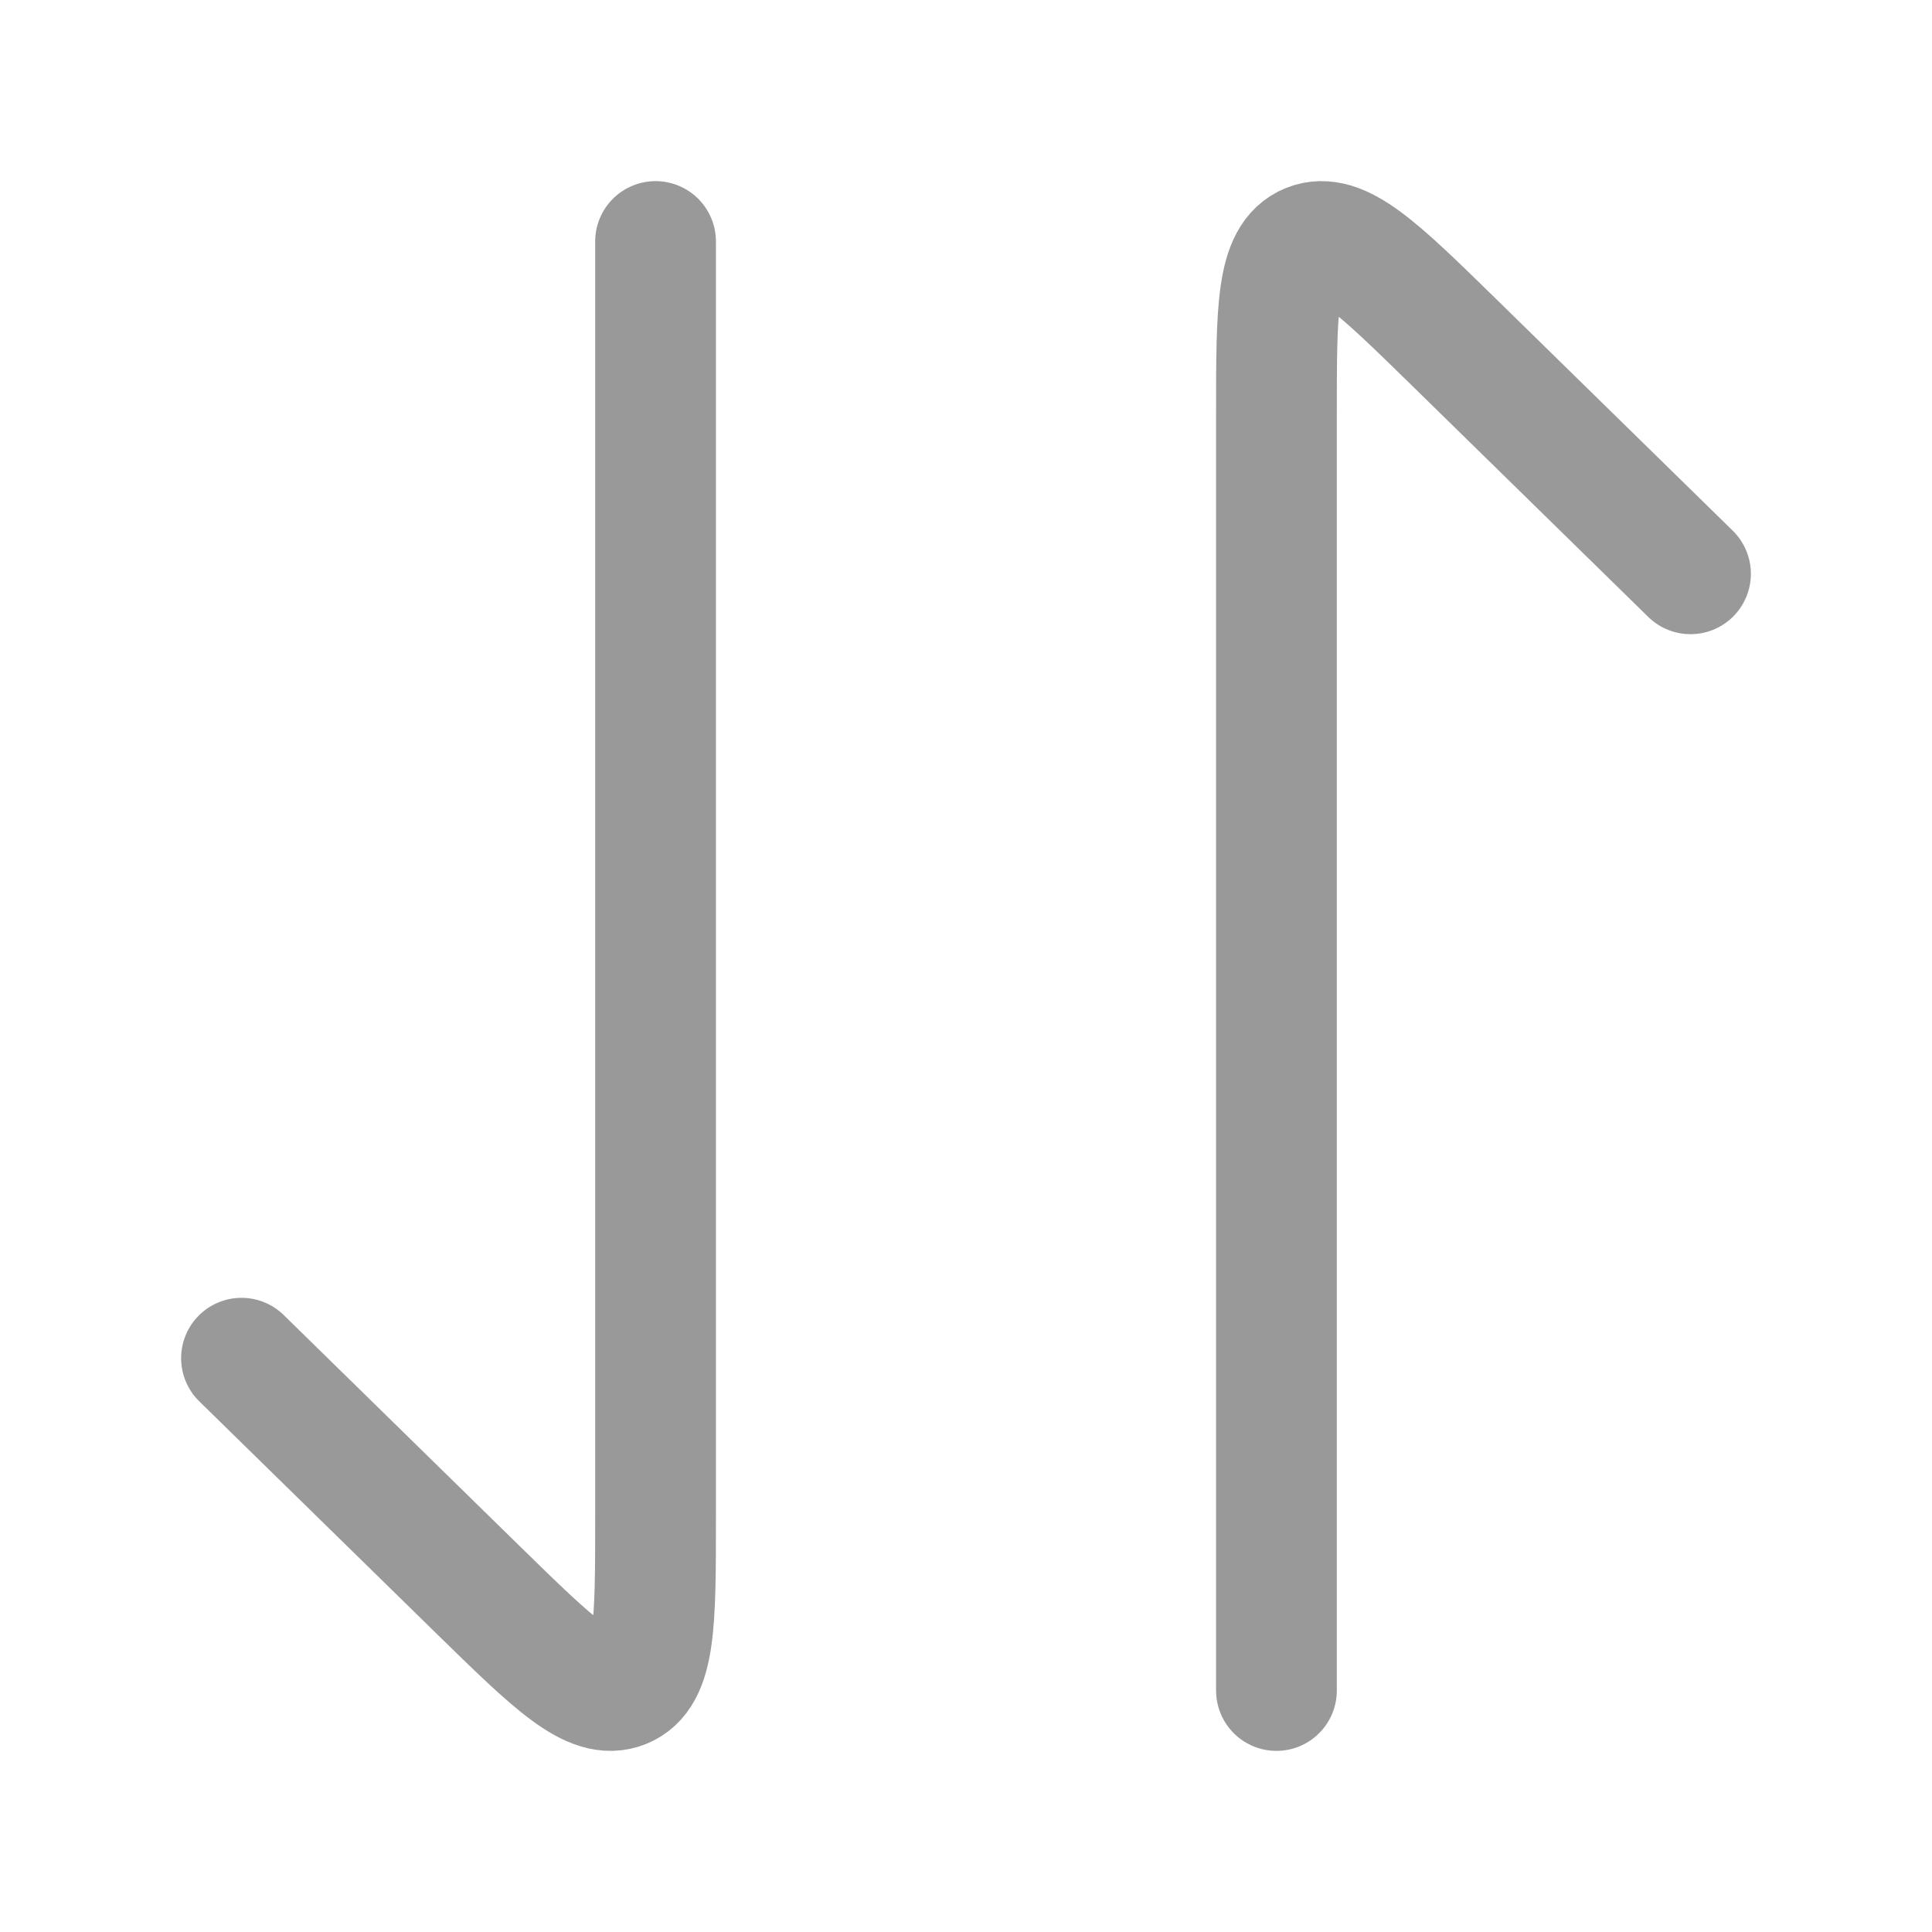
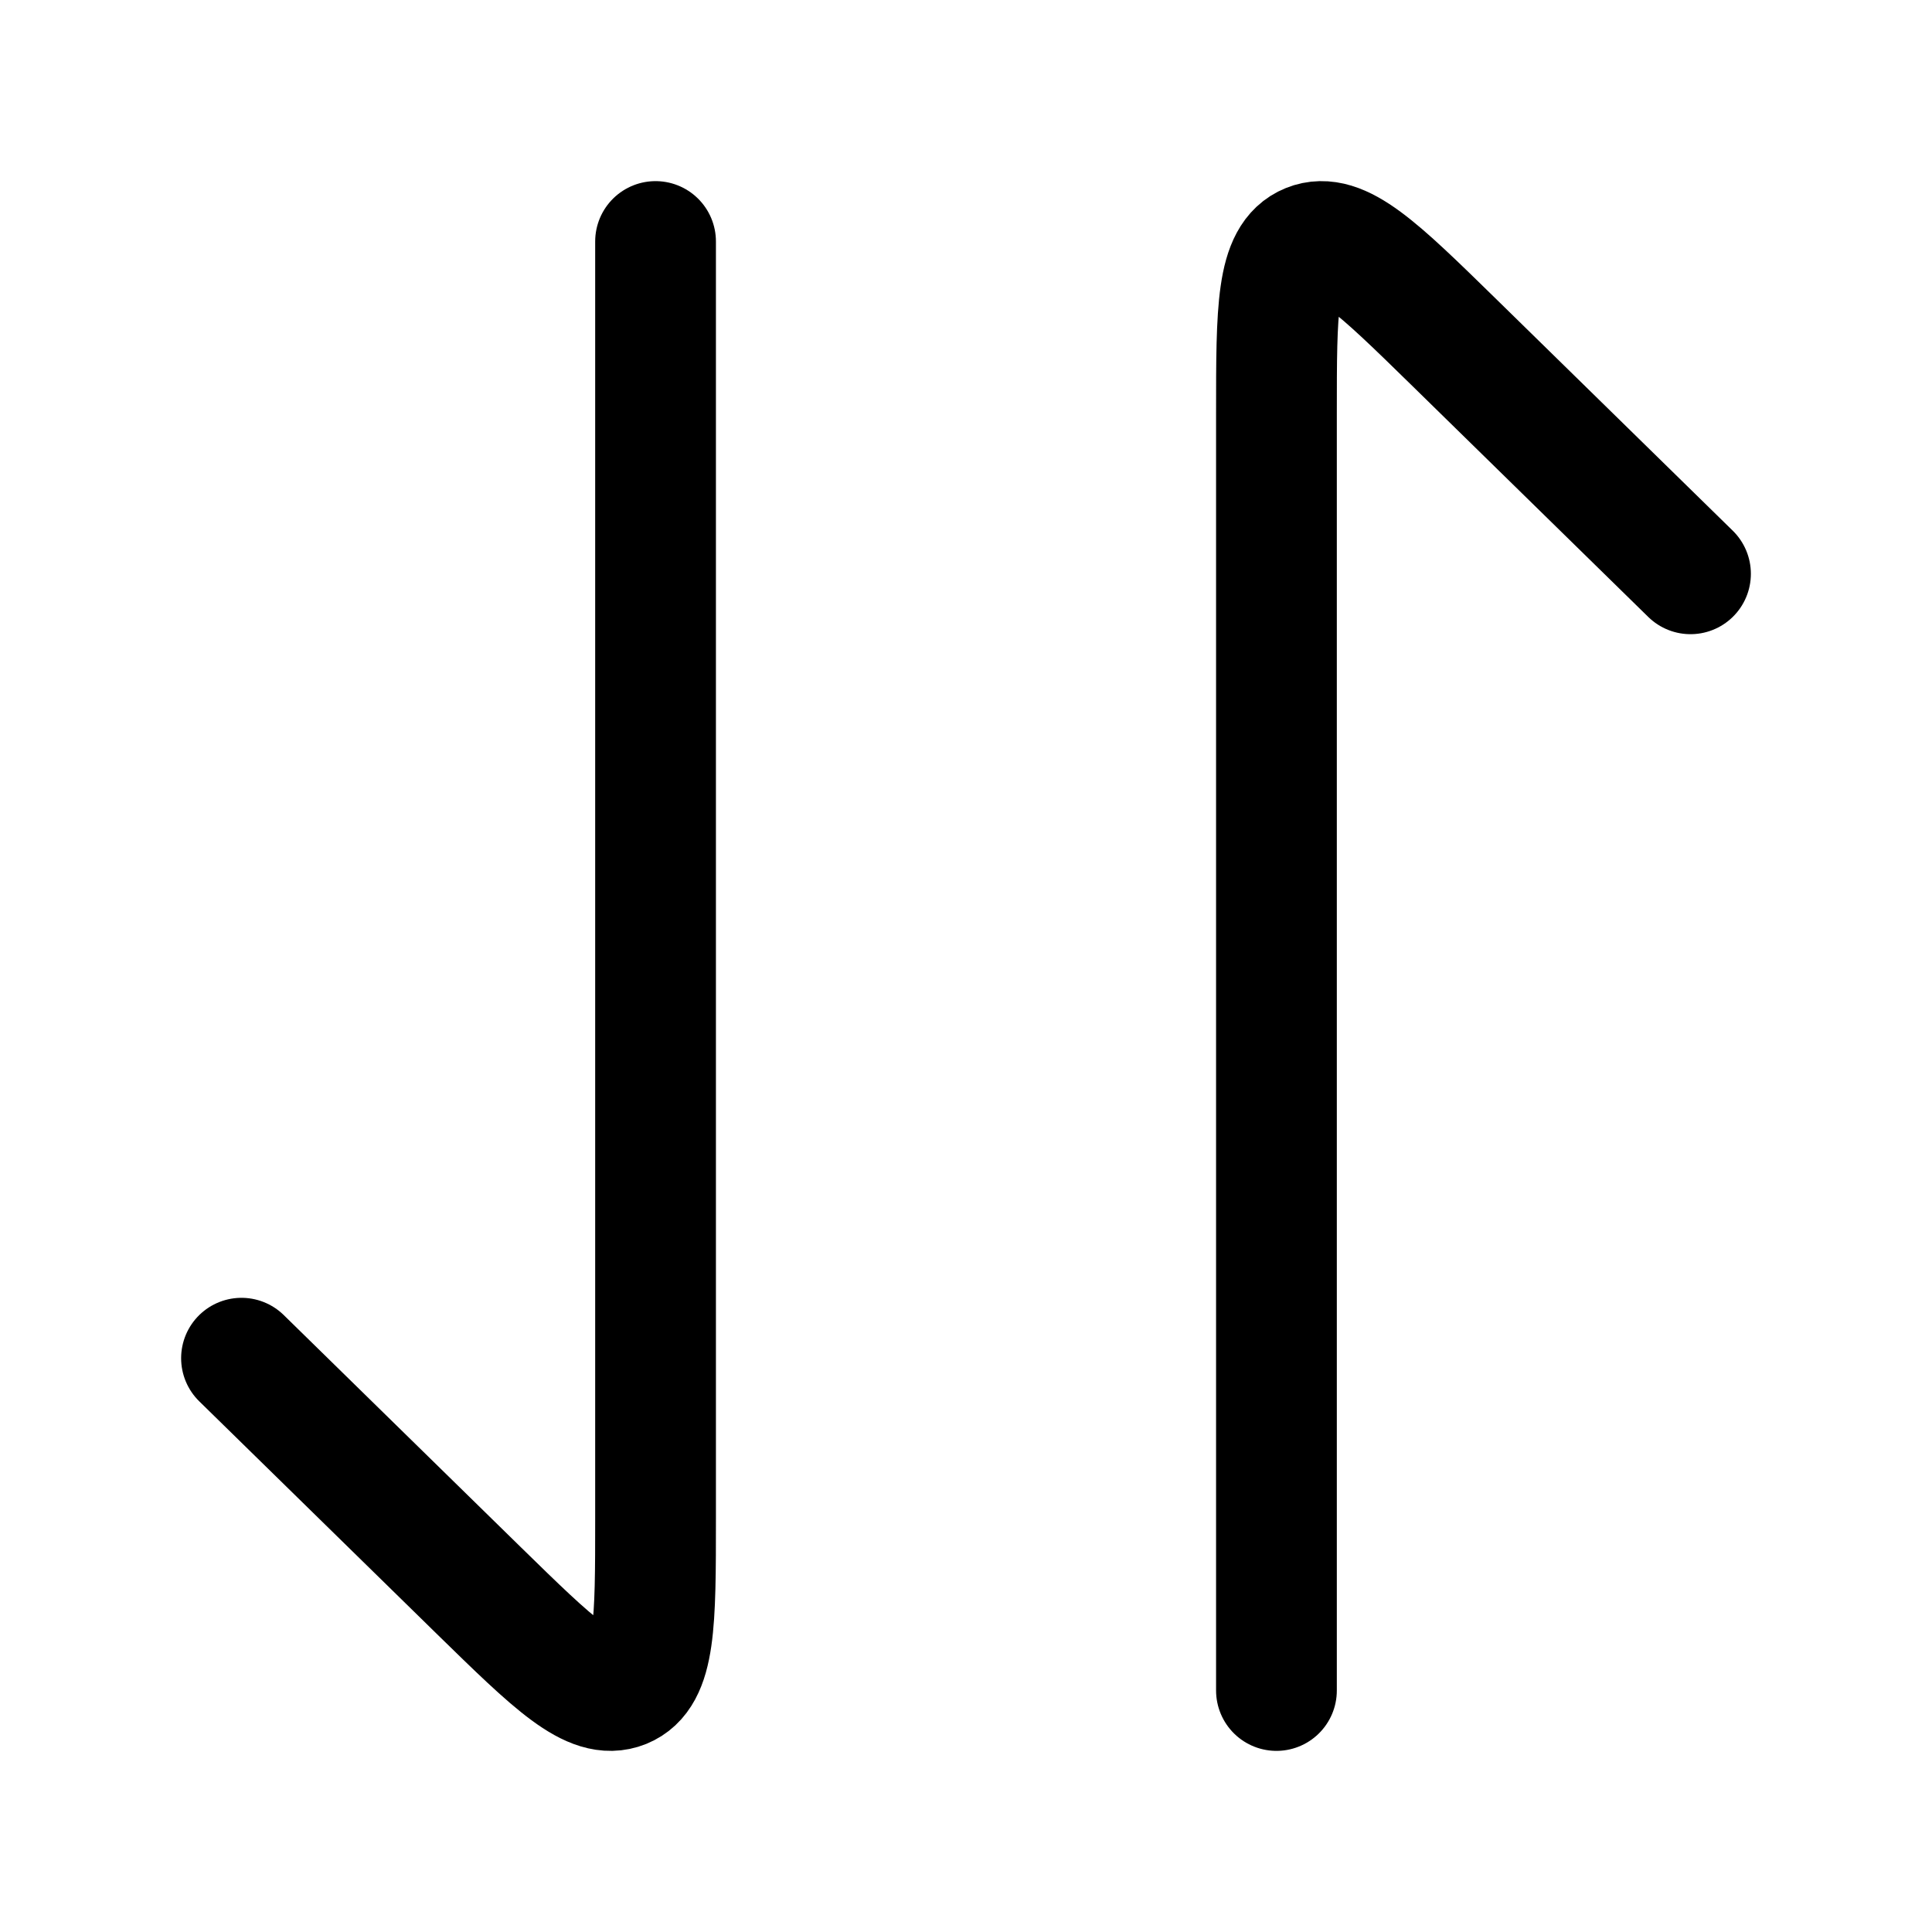
<svg xmlns="http://www.w3.org/2000/svg" width="16" height="16" viewBox="0 0 16 16" fill="none">
-   <path d="M10.571 14L10.571 3.422C10.571 2.56 10.571 2.128 10.836 2.021C11.101 1.914 11.412 2.219 12.035 2.828L14 4.752" stroke="currentColor" stroke-opacity="0.4" stroke-linecap="round" stroke-linejoin="round" />
-   <path d="M5.429 2L5.429 12.578C5.429 13.441 5.429 13.871 5.164 13.979C4.899 14.086 4.588 13.781 3.965 13.172L2 11.248" stroke="currentColor" stroke-opacity="0.4" stroke-linecap="round" stroke-linejoin="round" />
+   <path d="M10.571 14L10.571 3.422C10.571 2.56 10.571 2.128 10.836 2.021C11.101 1.914 11.412 2.219 12.035 2.828L14 4.752" stroke="currentColor" stroke-linecap="round" stroke-linejoin="round" />
+   <path d="M5.429 2L5.429 12.578C5.429 13.441 5.429 13.871 5.164 13.979C4.899 14.086 4.588 13.781 3.965 13.172L2 11.248" stroke="currentColor" stroke-linecap="round" stroke-linejoin="round" />
</svg>
